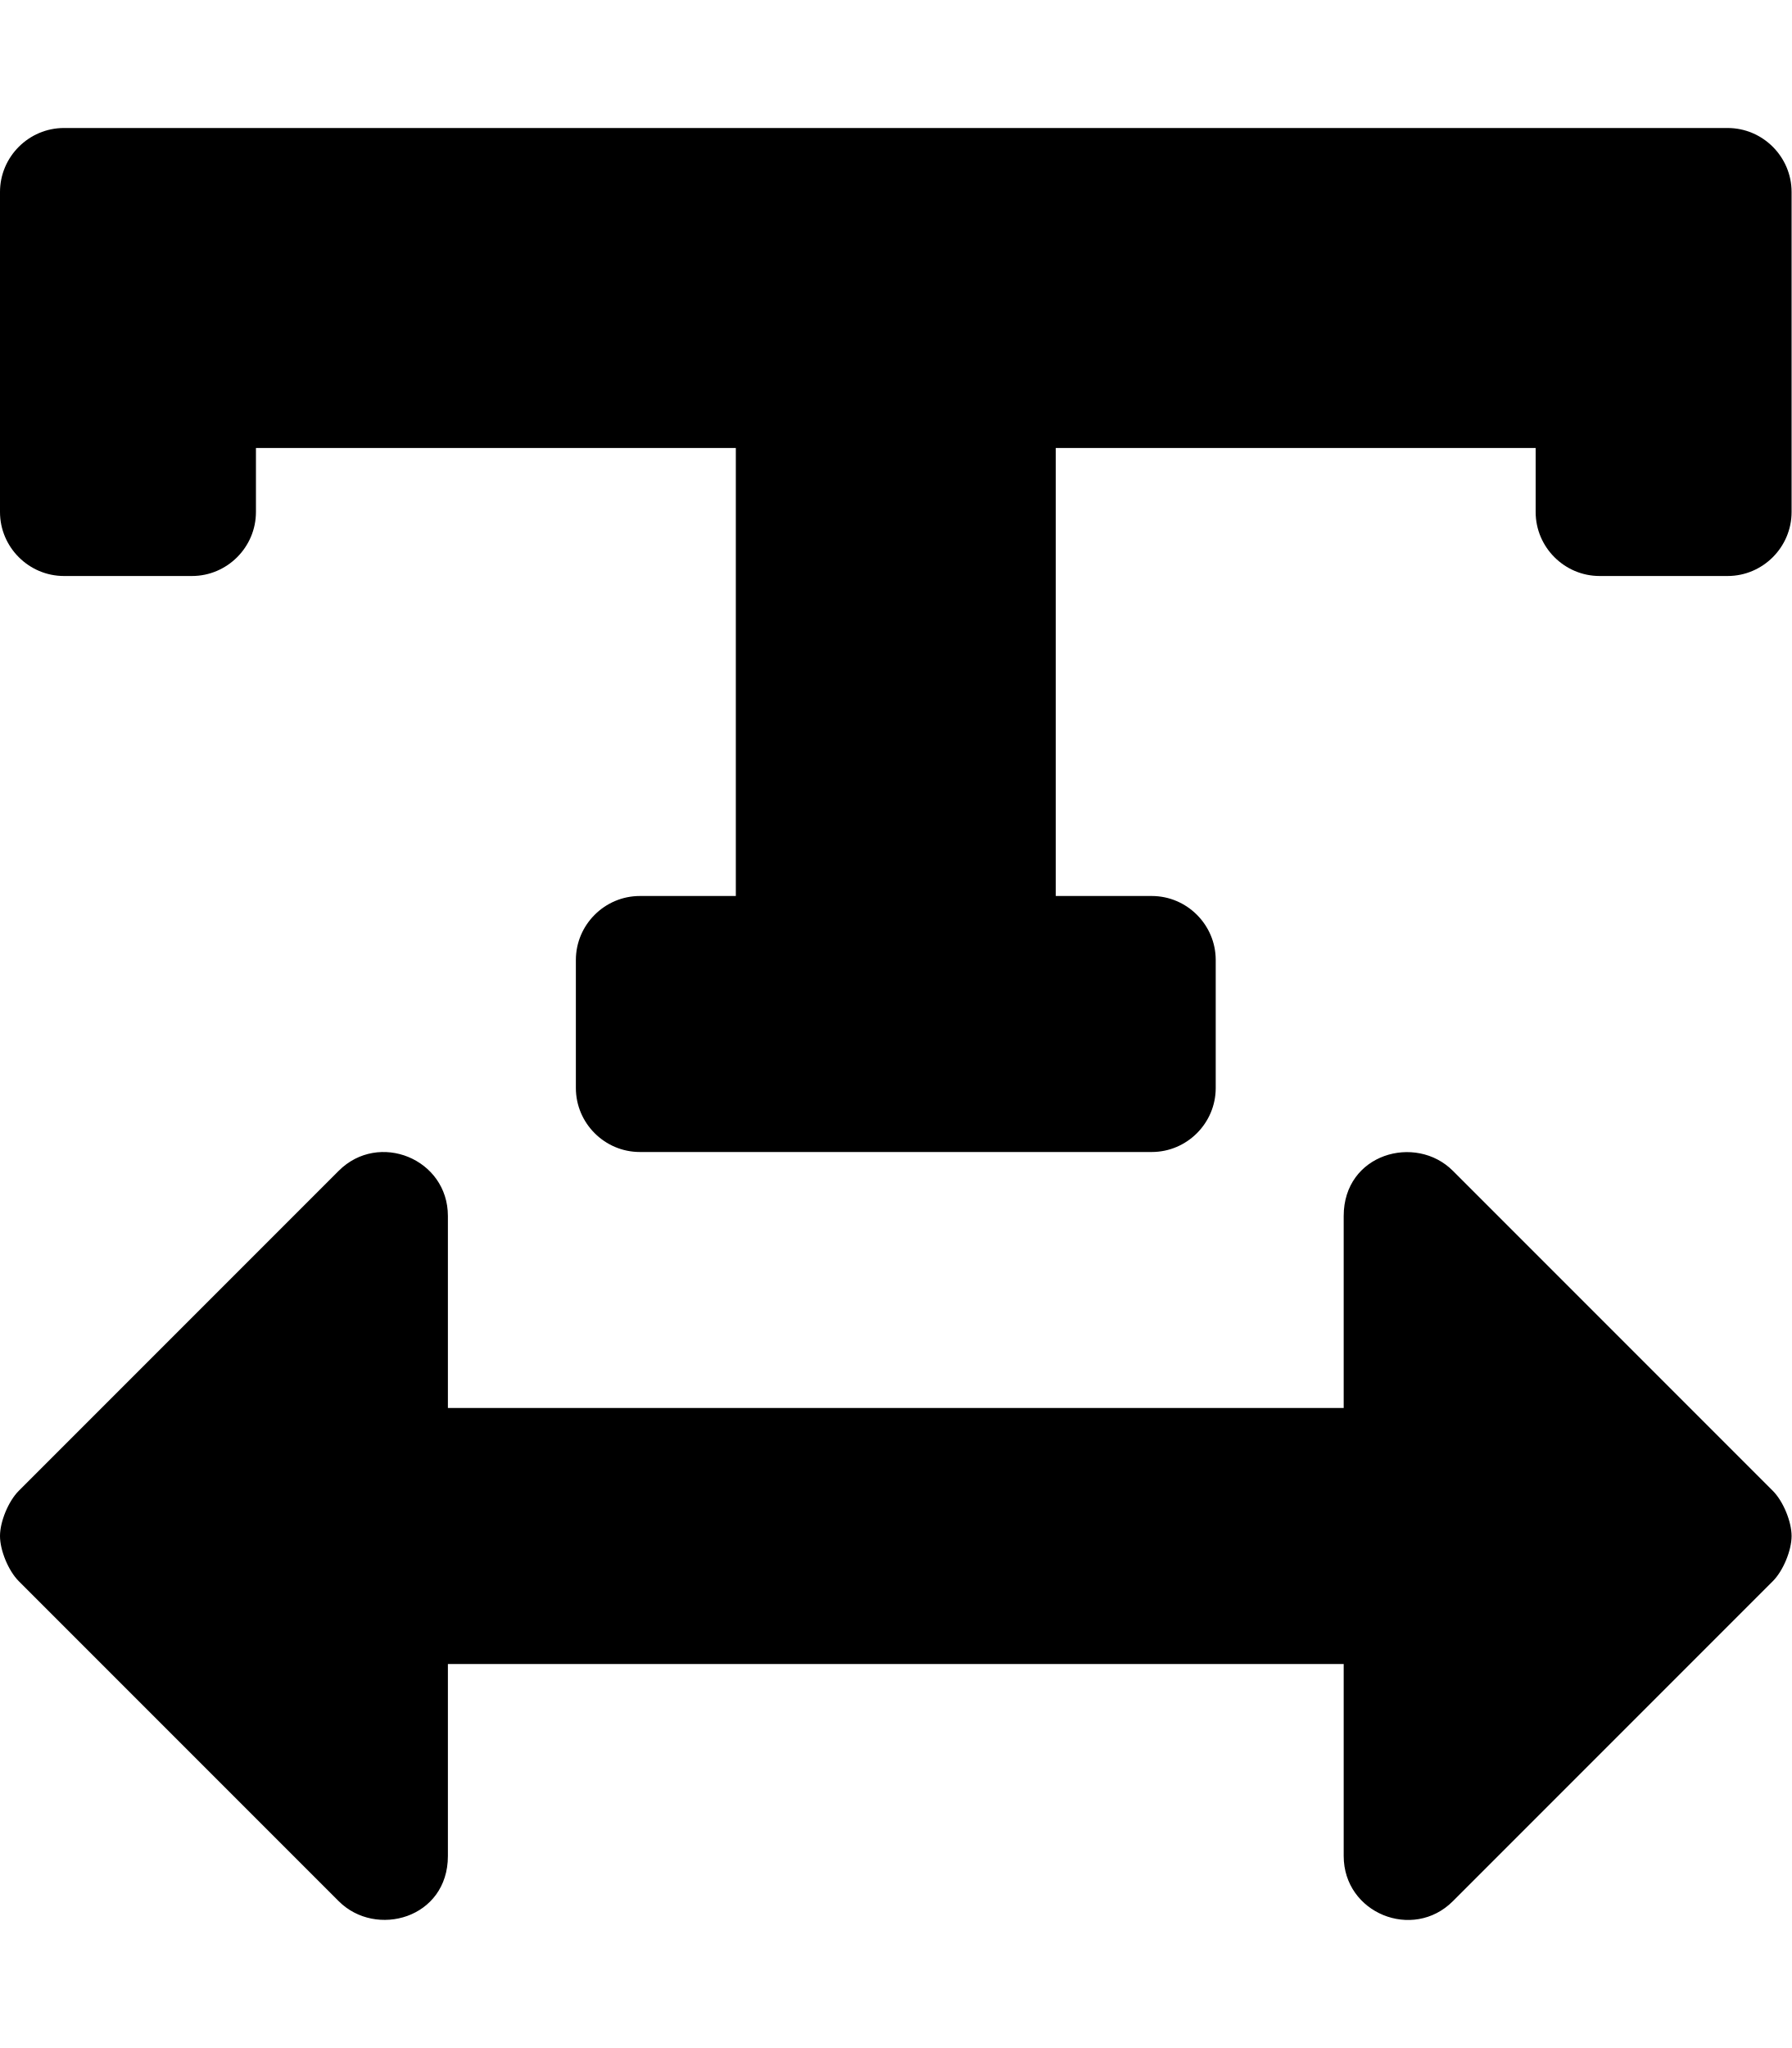
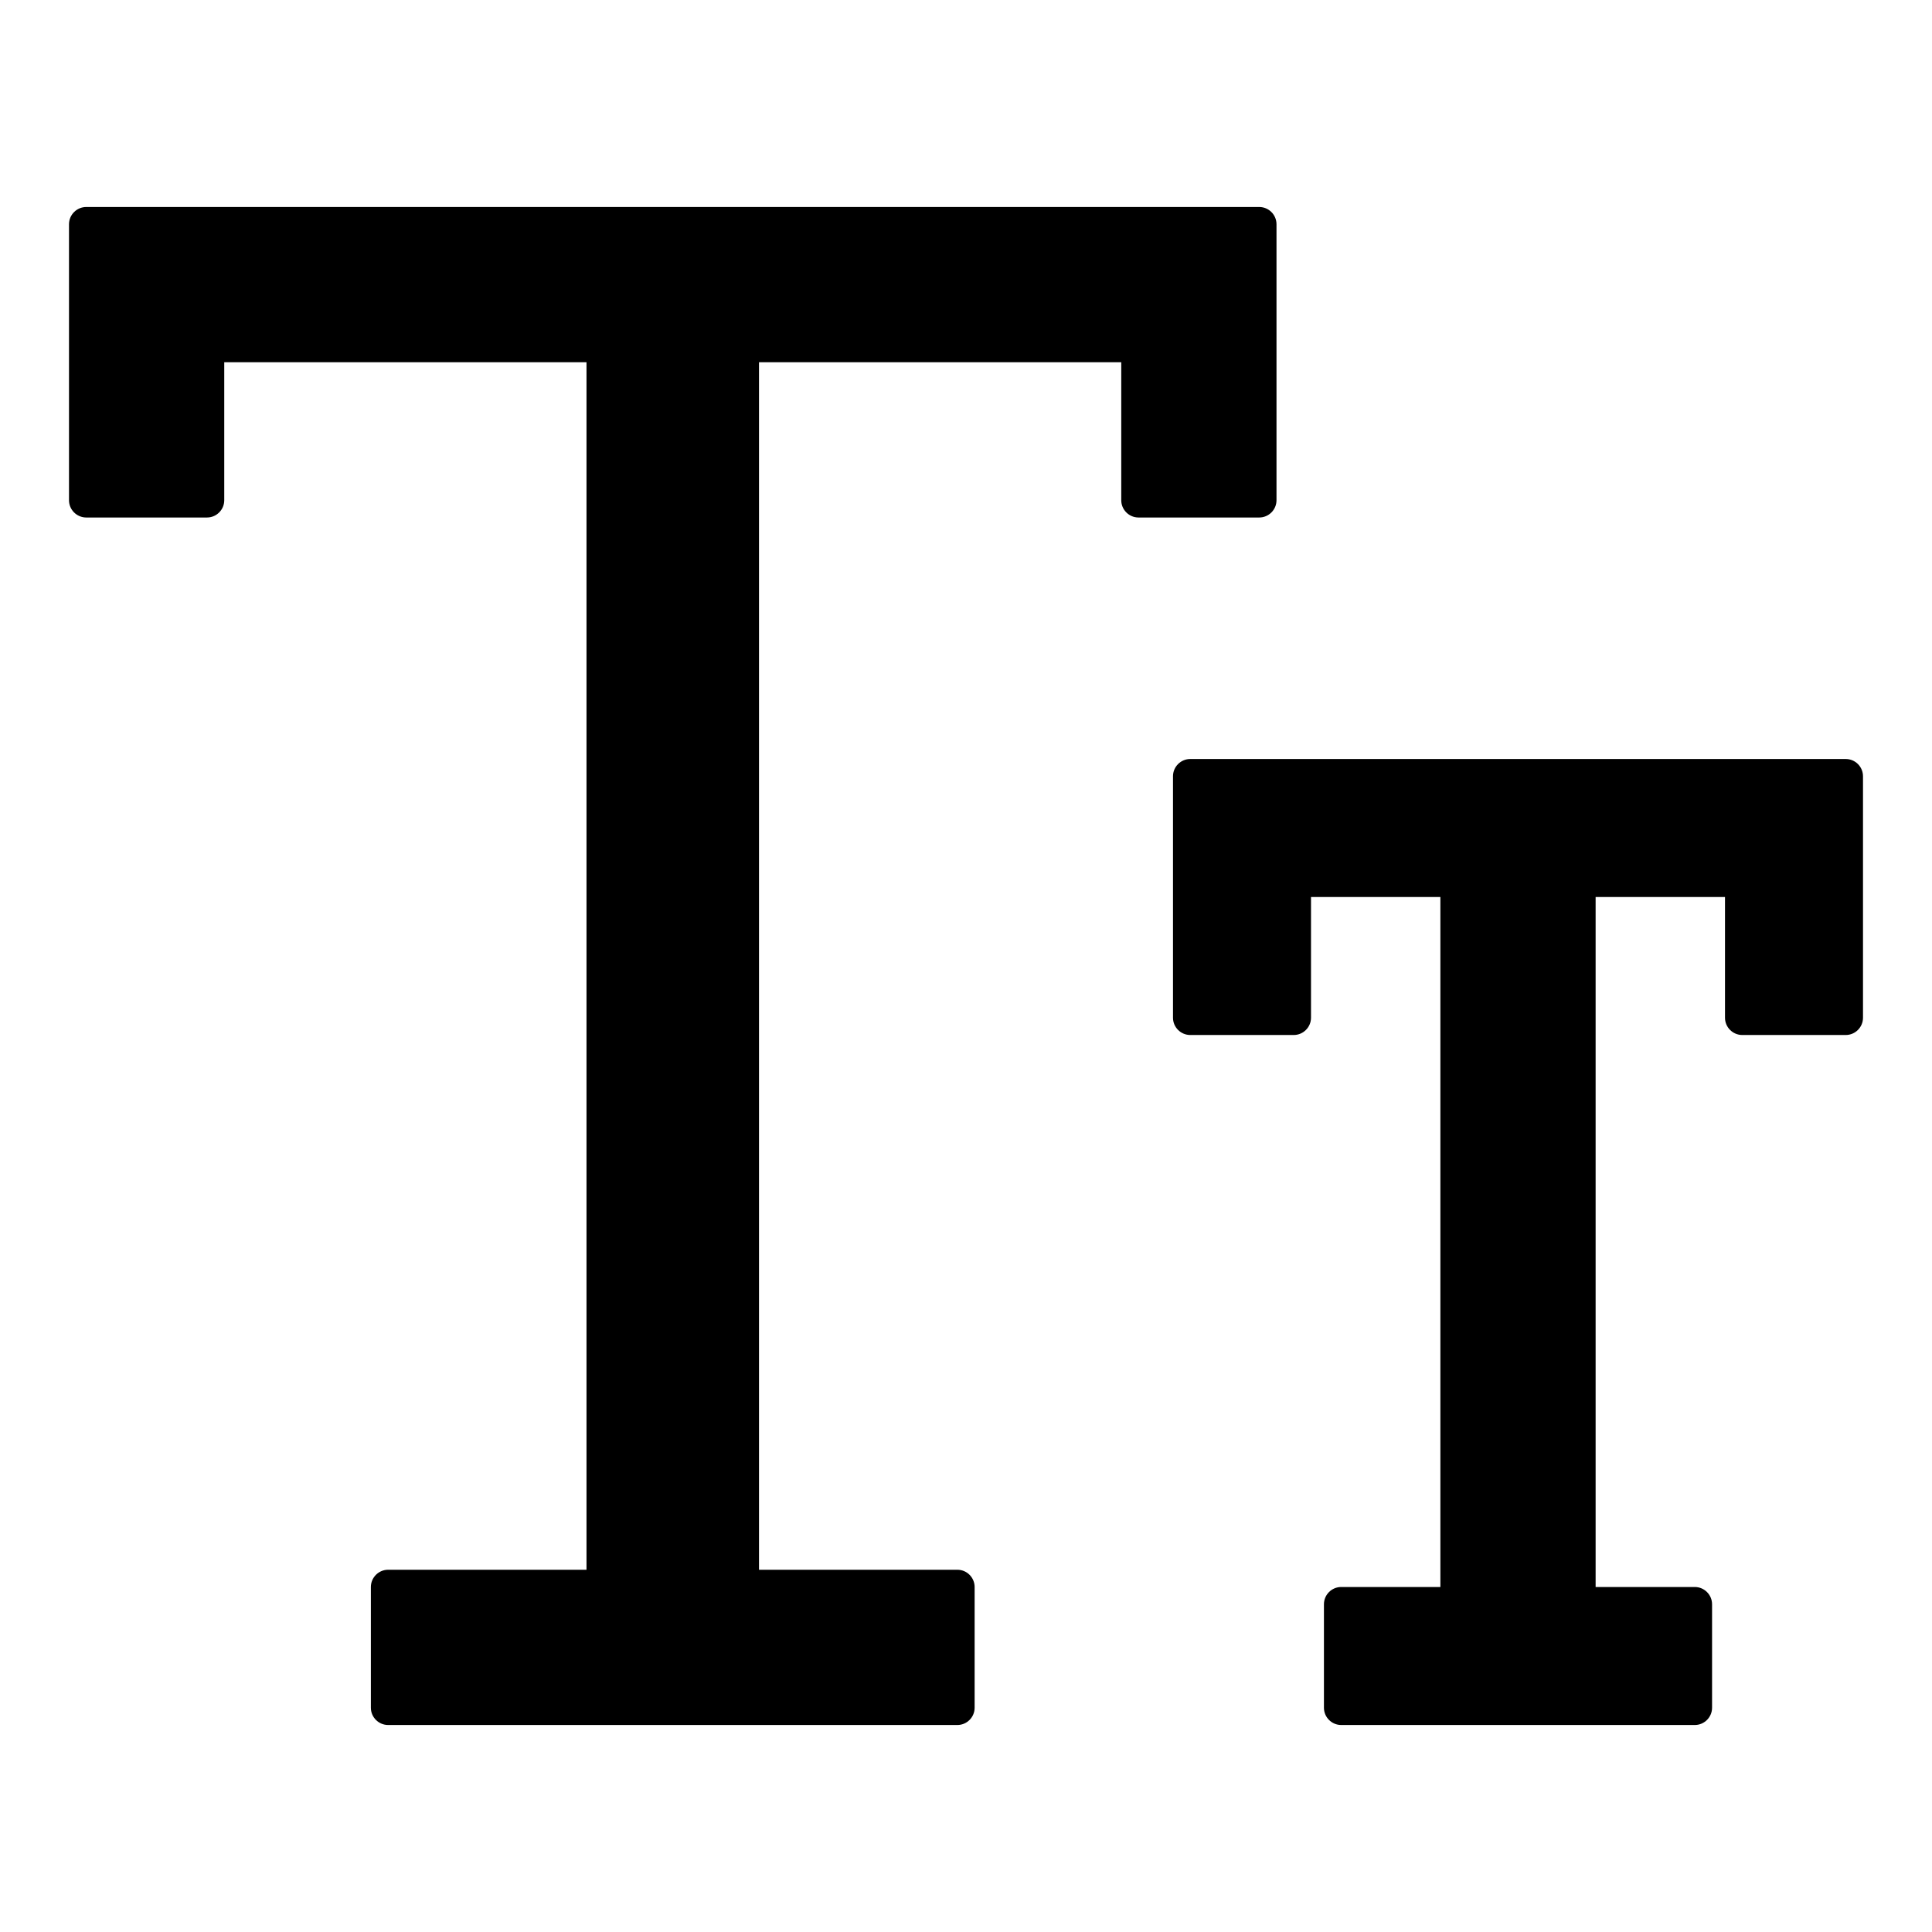
- <svg aria-hidden="true" width="14" height="16" viewBox="0 0 448 512" focusable="false" class="fa-icon">
-   <g>
-     <path d="M432 32c8.8 0 16 7.2 16 16v80c0 8.8-7.2 16-16 16h-32c-8.8 0-16-7.2-16-16v-16h-120v112h24c8.8 0 16 7.2 16 16v32c0 8.8-7.2 16-16 16h-128c-8.8 0-16-7.2-16-16v-32c0-8.8 7.2-16 16-16h24v-112h-120v16c0 8.8-7.2 16-16 16h-32c-8.8 0-16-7.2-16-16v-80c0-8.8 7.2-16 16-16h416zM363.3 292.7l80 80c2.6 2.6 4.7 7.7 4.7 11.3s-2.1 8.7-4.7 11.3l-80 80c-10 10-27.3 3-27.3-11.3v-48h-224v48c0 15.6-18 20.6-27.3 11.3l-80-80c-2.6-2.6-4.7-7.7-4.7-11.3s2.1-8.7 4.7-11.3l80-80c10-10 27.3-3 27.3 11.3v48h224v-48c0-15.6 18-20.6 27.3-11.3z" />
-   </g>
+ <svg xmlns="http://www.w3.org/2000/svg" viewBox="64 64 896 896" focusable="false">
+   <path d="M920 416H616c-4.4 0-8 3.6-8 8v112c0 4.4 3.6 8 8 8h48c4.4 0 8-3.6 8-8v-56h60v320h-46c-4.4 0-8 3.6-8 8v48c0 4.4 3.6 8 8 8h164c4.4 0 8-3.6 8-8v-48c0-4.4-3.6-8-8-8h-46V480h60v56c0 4.4 3.6 8 8 8h48c4.4 0 8-3.6 8-8V424c0-4.4-3.6-8-8-8zM656 296V168c0-4.4-3.6-8-8-8H104c-4.4 0-8 3.6-8 8v128c0 4.4 3.6 8 8 8h56c4.4 0 8-3.6 8-8v-64h168v560h-92c-4.4 0-8 3.6-8 8v56c0 4.4 3.6 8 8 8h264c4.4 0 8-3.6 8-8v-56c0-4.4-3.6-8-8-8h-92V232h168v64c0 4.4 3.6 8 8 8h56c4.4 0 8-3.6 8-8z" />
</svg>
